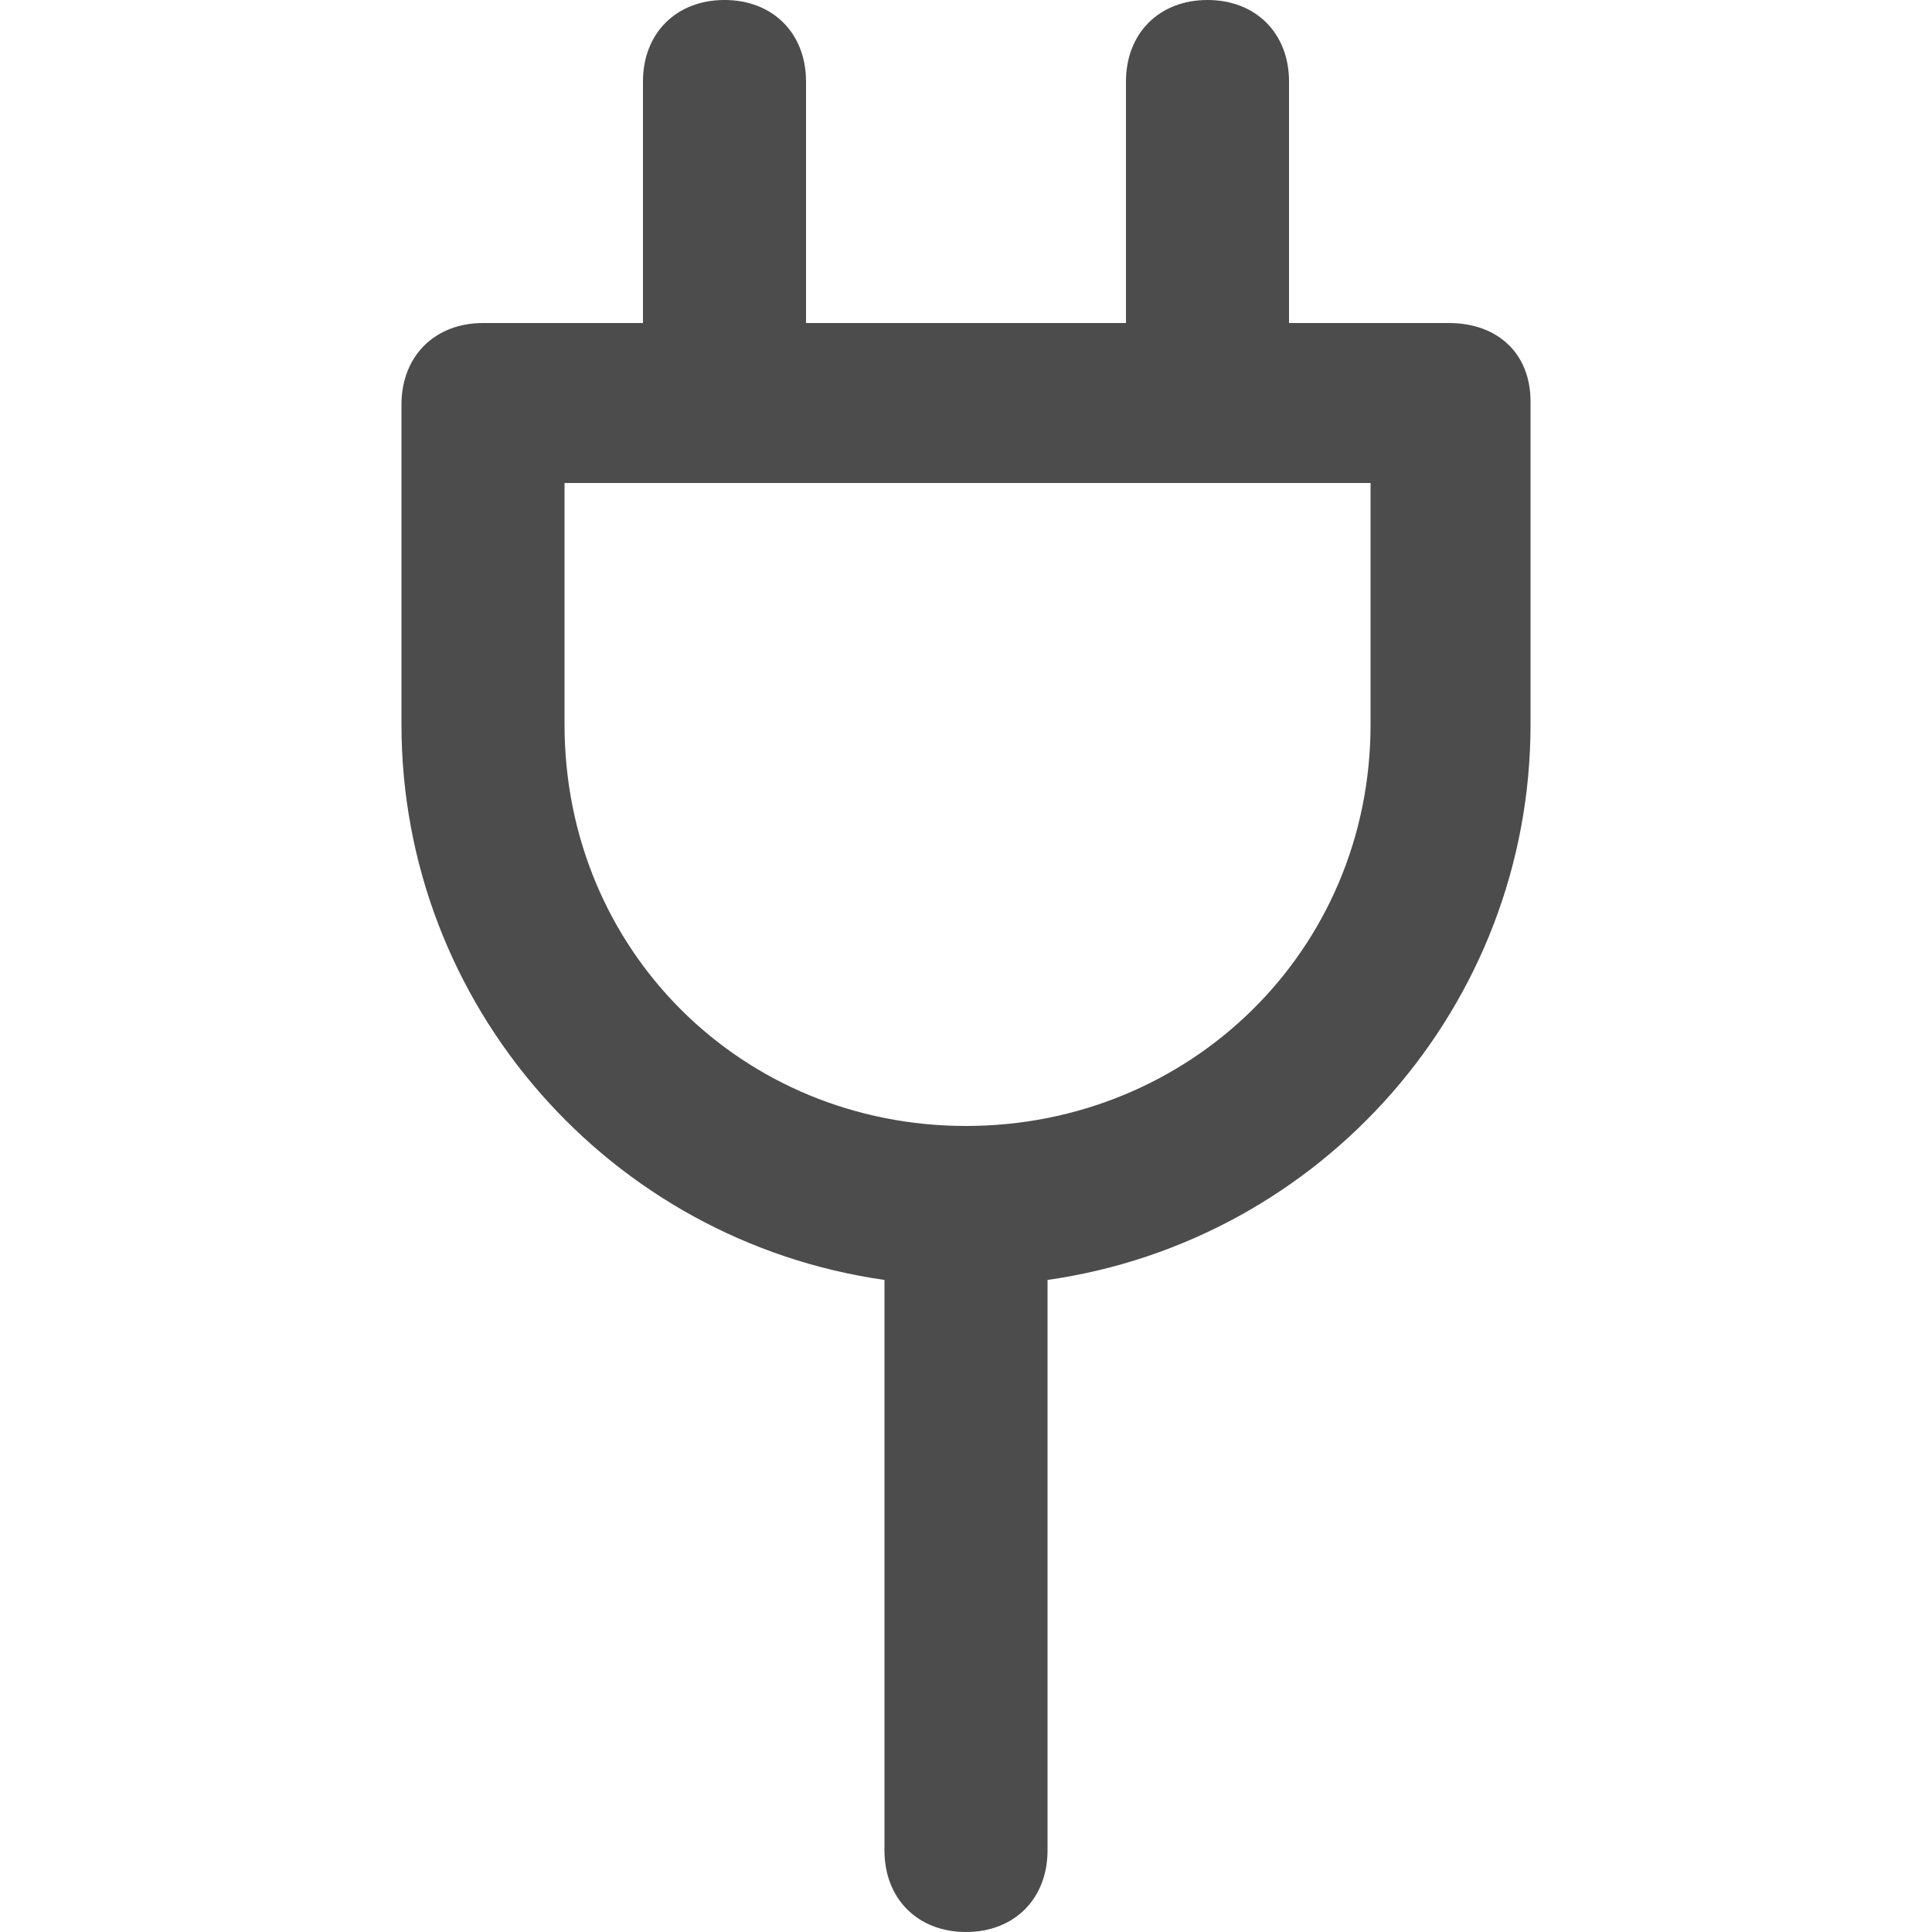
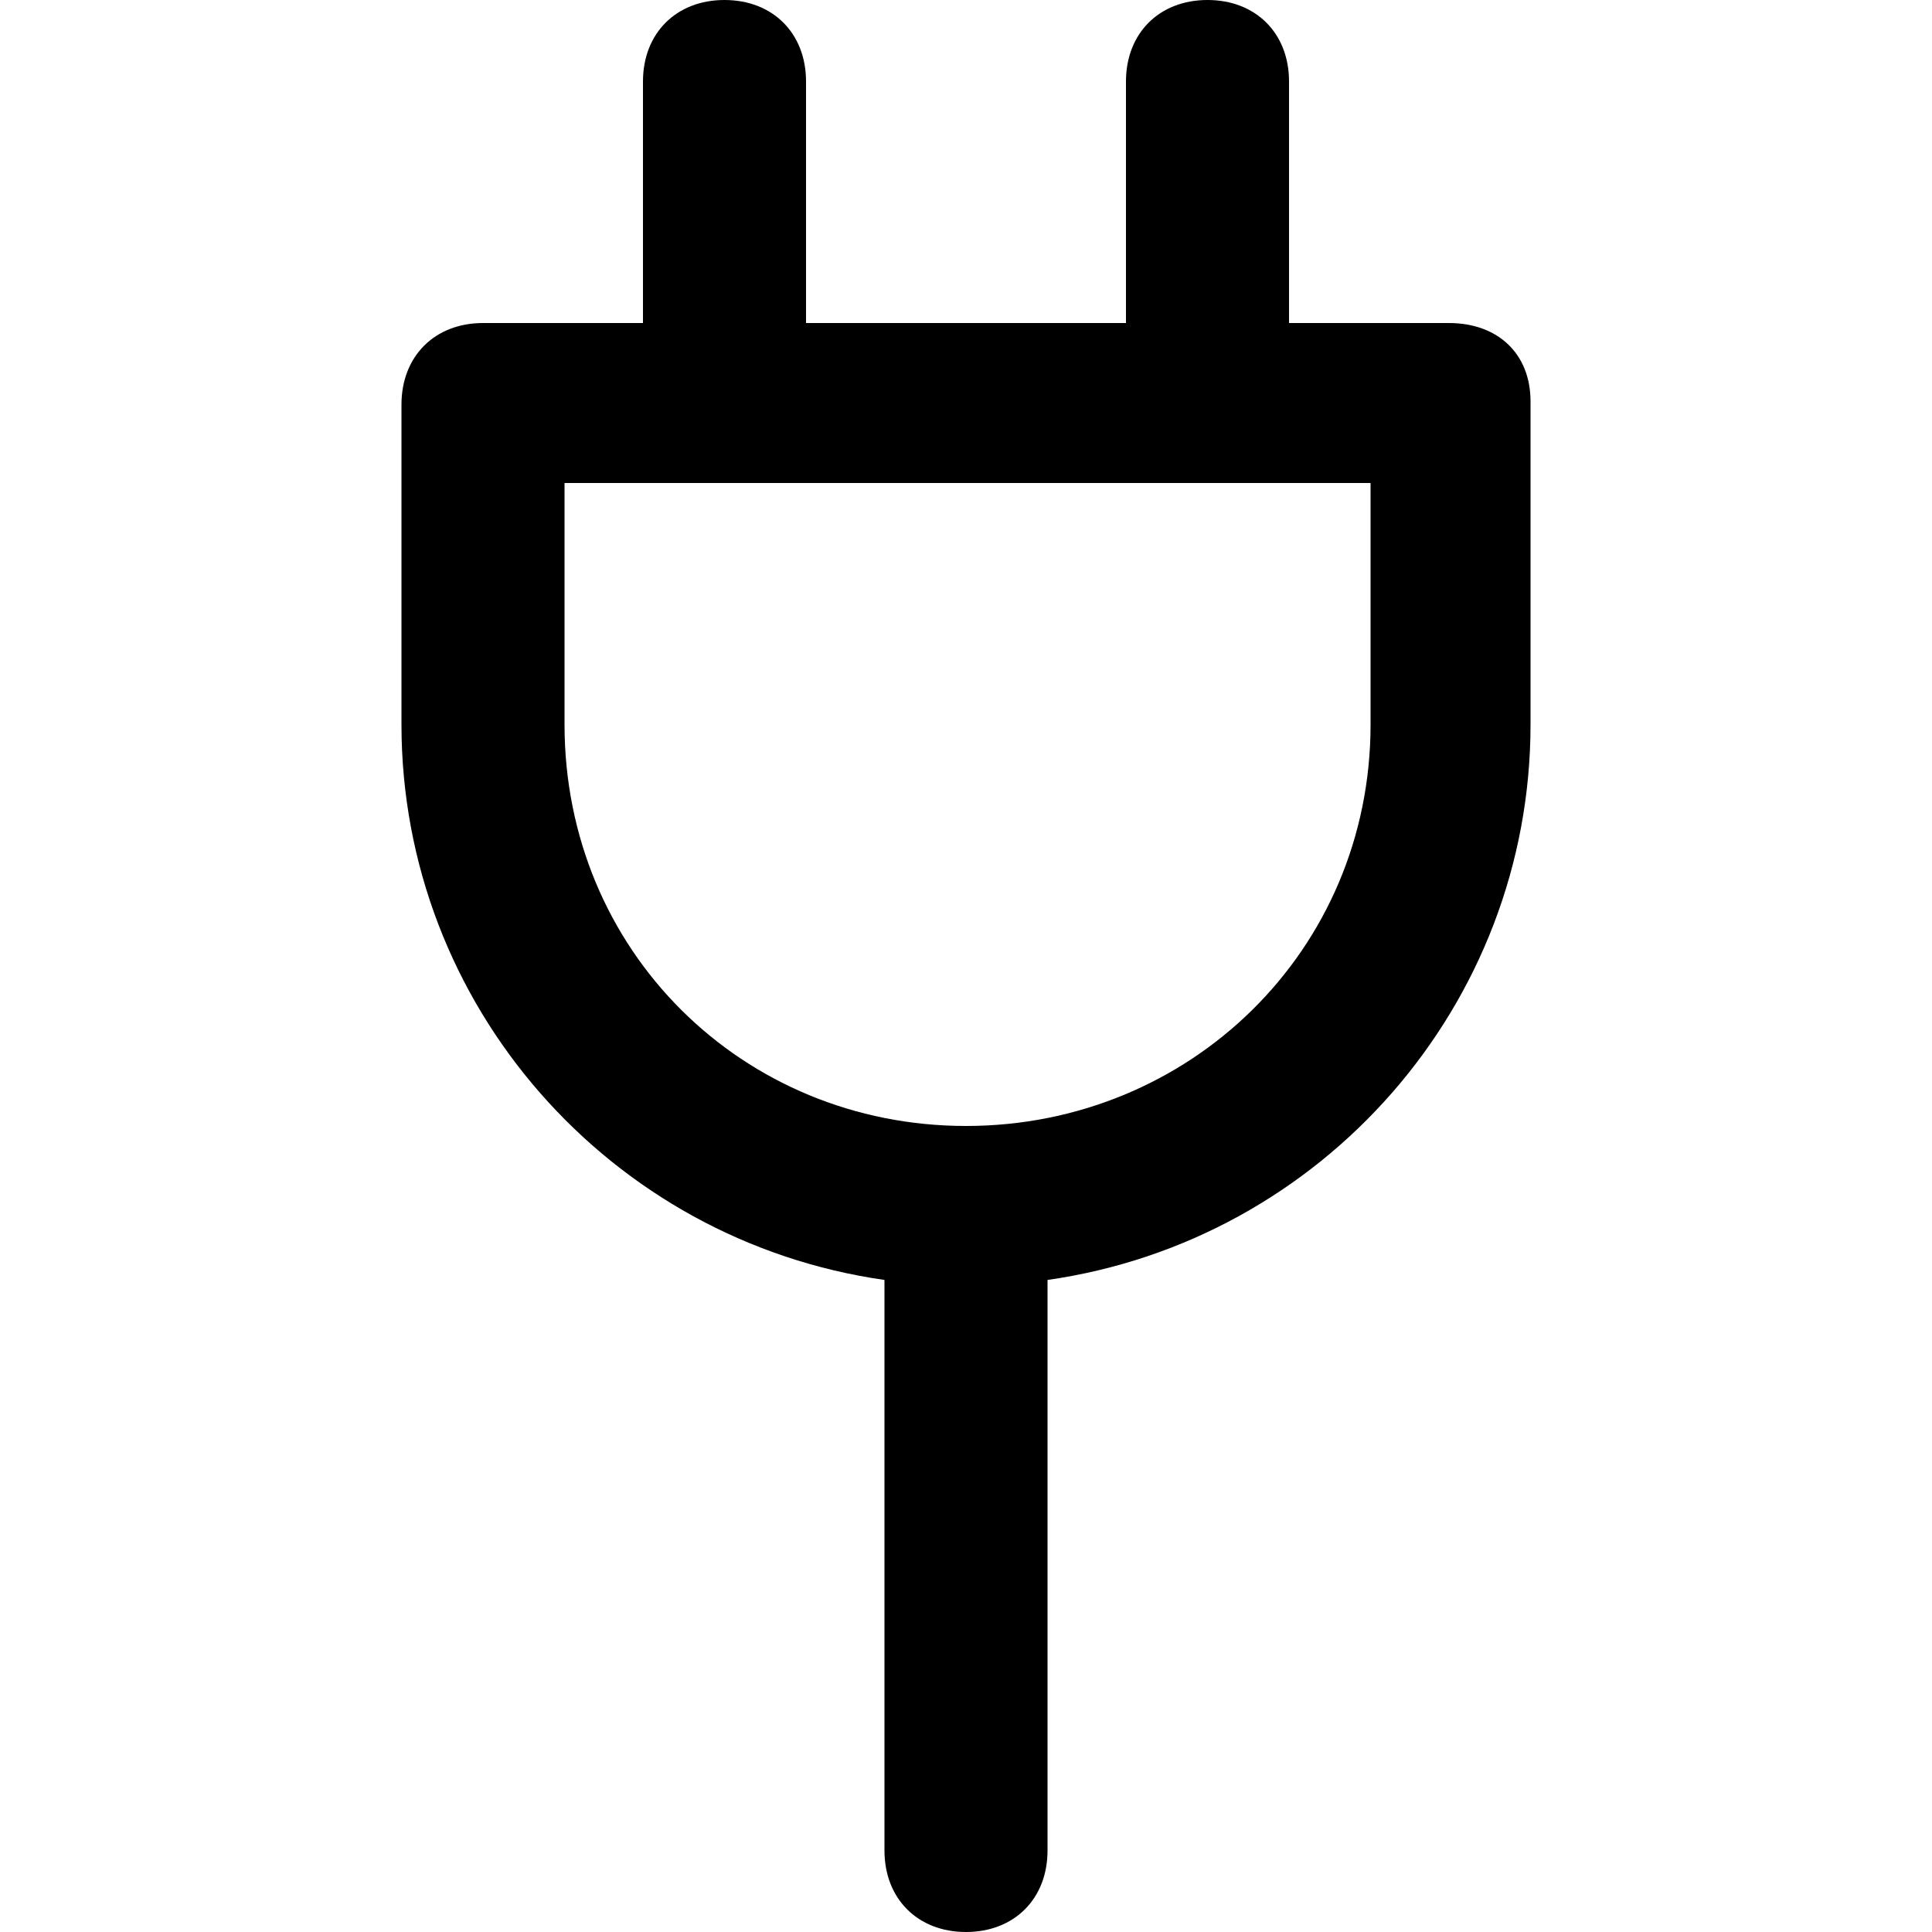
<svg xmlns="http://www.w3.org/2000/svg" width="20" height="20" viewBox="0 0 20 20" fill="current">
-   <path d="M15 3.344H13.344V0.844C13.344 0.344 13 0 12.5 0C12 0 11.656 0.344 11.656 0.844V3.344H8.344V0.844C8.344 0.344 8 0 7.5 0C7 0 6.656 0.344 6.656 0.844V3.344H5C4.5 3.344 4.156 3.688 4.156 4.188V7.5C4.156 10.406 6.312 12.844 9.156 13.25V19.156C9.156 19.656 9.5 20 10 20C10.5 20 10.844 19.656 10.844 19.156V13.25C13.688 12.844 15.844 10.406 15.844 7.5V4.156C15.844 3.656 15.5 3.344 15 3.344ZM14.188 7.5C14.188 9.844 12.312 11.656 10 11.656C7.688 11.656 5.844 9.844 5.844 7.5V5H14.188V7.5Z" fill="current" fill-opacity="0.7" />
+   <path d="M15 3.344H13.344V0.844C13.344 0.344 13 0 12.5 0C12 0 11.656 0.344 11.656 0.844V3.344H8.344V0.844C8.344 0.344 8 0 7.5 0C7 0 6.656 0.344 6.656 0.844V3.344H5C4.5 3.344 4.156 3.688 4.156 4.188V7.5C4.156 10.406 6.312 12.844 9.156 13.25V19.156C9.156 19.656 9.5 20 10 20C10.5 20 10.844 19.656 10.844 19.156V13.25C13.688 12.844 15.844 10.406 15.844 7.5V4.156C15.844 3.656 15.5 3.344 15 3.344ZM14.188 7.5C14.188 9.844 12.312 11.656 10 11.656C7.688 11.656 5.844 9.844 5.844 7.5V5H14.188V7.5Z" fill="current" fill-opacity="1" />
</svg>
